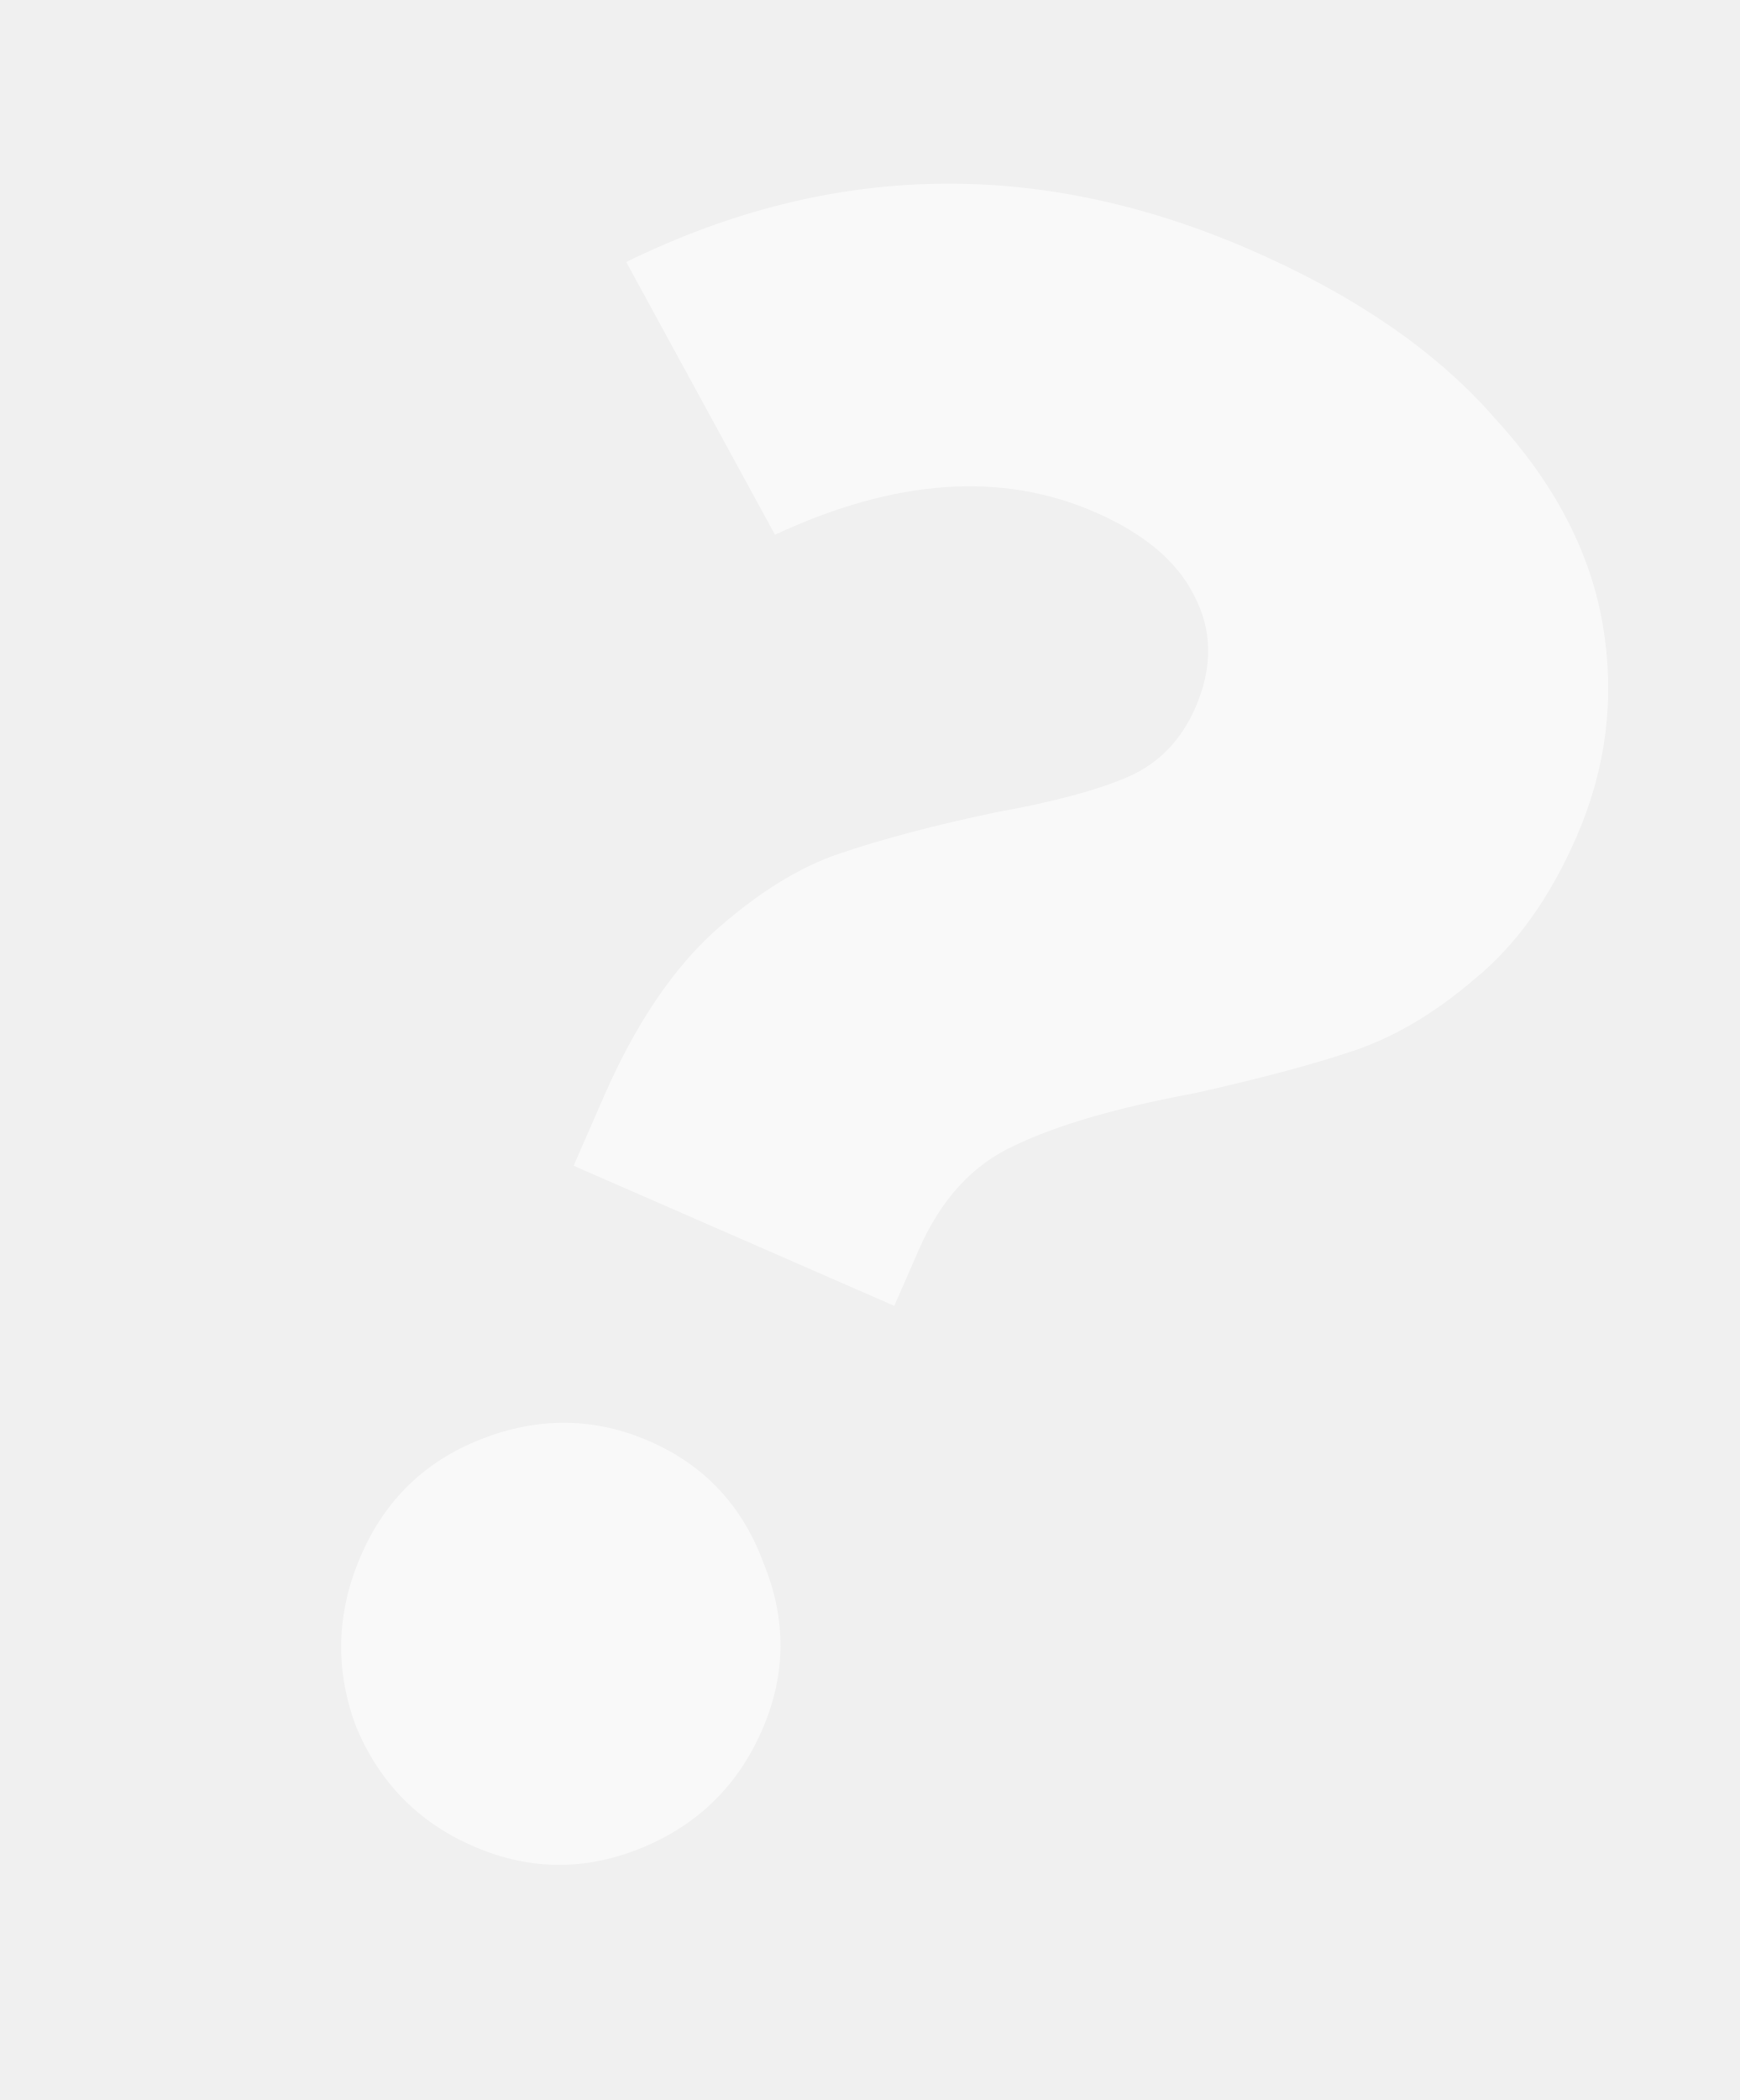
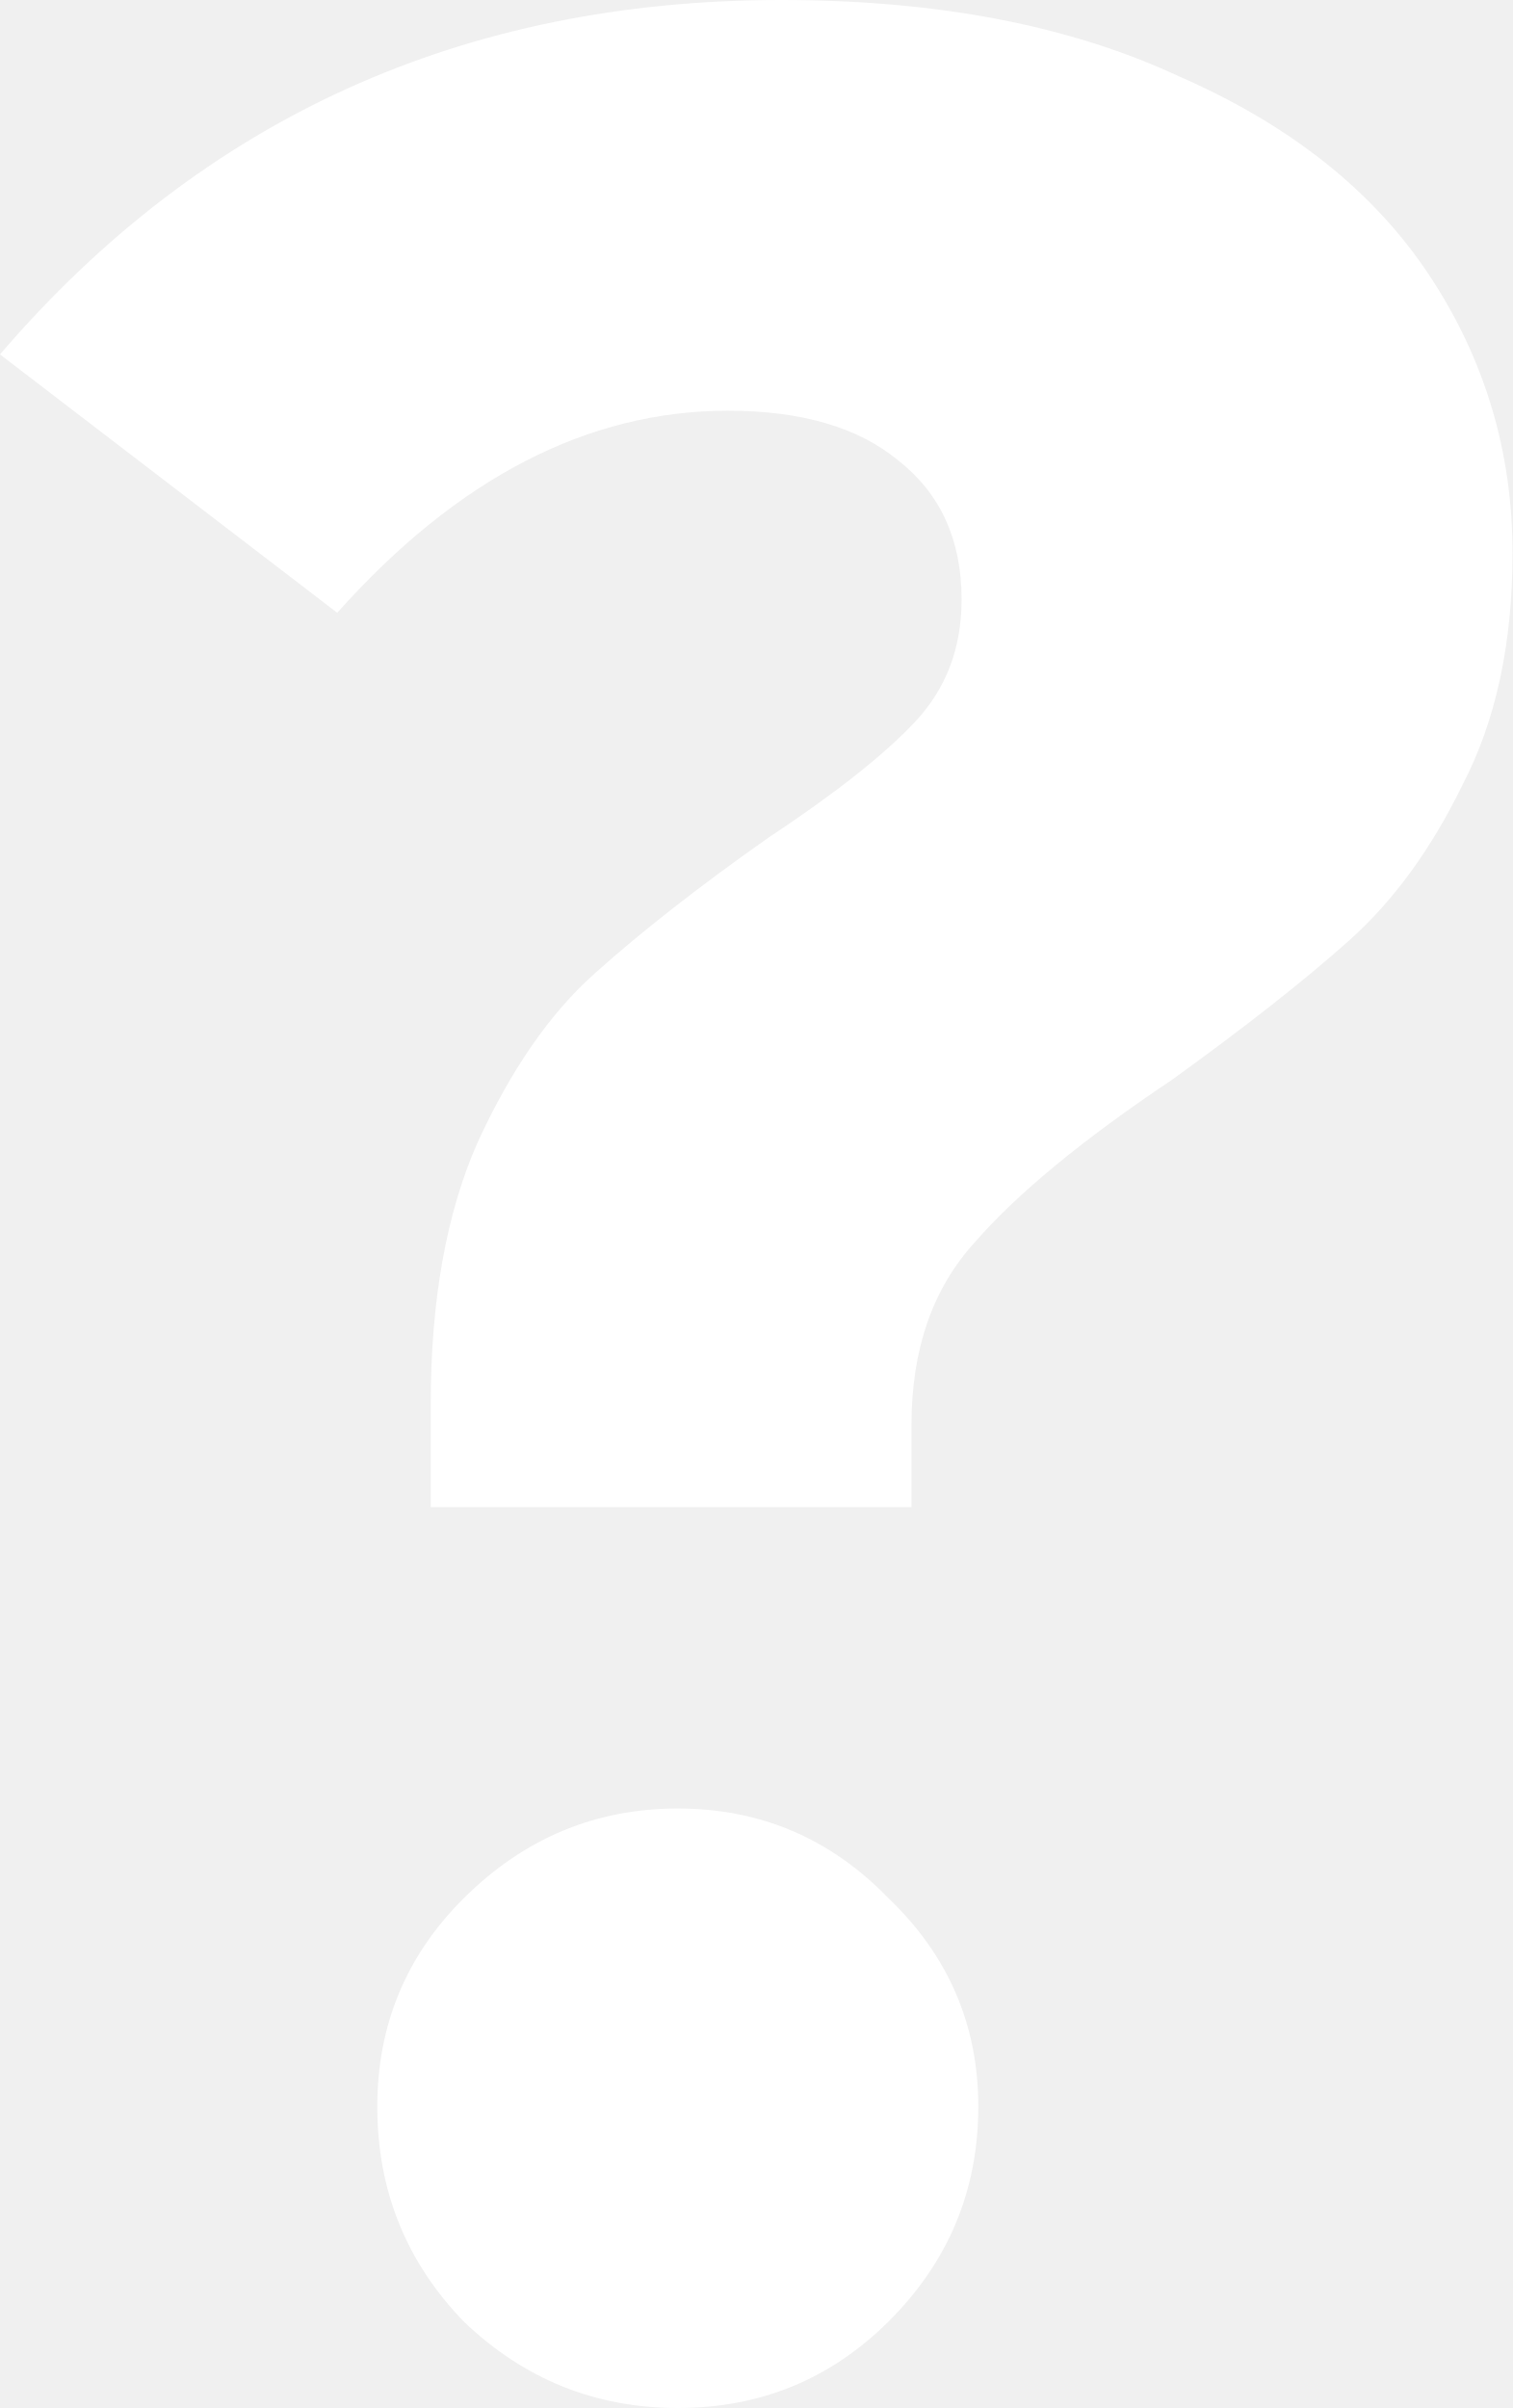
- <svg xmlns="http://www.w3.org/2000/svg" width="58" height="70" viewBox="0 0 58 70" fill="none">
-   <path d="M41.739 8.349C45.204 9.862 47.9 11.721 49.826 13.923C51.824 16.098 53.029 18.399 53.441 20.828C53.854 23.257 53.56 25.615 52.562 27.901C51.672 29.938 50.541 31.515 49.169 32.632C47.846 33.77 46.494 34.57 45.114 35.032C43.733 35.494 41.965 35.965 39.811 36.444C37.244 36.921 35.252 37.5 33.834 38.182C32.438 38.815 31.37 39.976 30.632 41.666L29.818 43.529L19.126 38.858L20.136 36.547C21.156 34.212 22.36 32.4 23.748 31.113C25.207 29.797 26.627 28.909 28.007 28.447C29.459 27.957 31.191 27.5 33.203 27.078C35.123 26.732 36.592 26.338 37.61 25.896C38.629 25.453 39.377 24.685 39.855 23.592C40.441 22.25 40.426 21.001 39.812 19.845C39.246 18.71 38.147 17.786 36.513 17.073C33.395 15.71 29.837 15.961 25.84 17.824L20.88 8.734C27.708 5.385 34.661 5.256 41.739 8.349ZM21.657 48.042C23.489 48.842 24.755 50.194 25.456 52.098C26.228 53.974 26.212 55.831 25.409 57.67C24.584 59.558 23.21 60.881 21.288 61.639C19.436 62.369 17.595 62.334 15.763 61.533C13.932 60.733 12.63 59.395 11.858 57.519C11.157 55.615 11.219 53.719 12.044 51.831C12.847 49.992 14.175 48.708 16.026 47.978C17.949 47.221 19.826 47.242 21.657 48.042Z" fill="white" fill-opacity="0.6" />
+ <svg xmlns="http://www.w3.org/2000/svg" width="49" height="78" viewBox="0 0 49 78" fill="none">
+   <path d="M25.311 0C30.359 0 34.65 0.823 38.183 2.468C41.789 4.041 44.493 6.187 46.296 8.905C48.099 11.623 49 14.627 49 17.918C49 20.85 48.459 23.354 47.377 25.428C46.368 27.502 45.142 29.183 43.7 30.47C42.258 31.758 40.347 33.26 37.967 34.977C35.082 36.908 32.955 38.66 31.585 40.234C30.215 41.736 29.53 43.703 29.53 46.135V48.817H13.954V45.491C13.954 42.129 14.458 39.304 15.468 37.015C16.55 34.655 17.812 32.831 19.254 31.543C20.768 30.184 22.643 28.718 24.879 27.144C27.042 25.714 28.628 24.462 29.638 23.389C30.648 22.316 31.152 20.993 31.152 19.419C31.152 17.488 30.467 15.986 29.097 14.913C27.799 13.84 25.96 13.304 23.581 13.304C19.038 13.304 14.819 15.486 10.925 19.849L0 11.48C6.562 3.827 14.999 0 25.311 0ZM21.958 58.581C24.626 58.581 26.898 59.546 28.773 61.477C30.72 63.337 31.693 65.59 31.693 68.237C31.693 70.955 30.72 73.279 28.773 75.21C26.898 77.07 24.626 78 21.958 78C19.29 78 16.982 77.07 15.035 75.21C13.16 73.279 12.223 70.955 12.223 68.237C12.223 65.59 13.16 63.337 15.035 61.477C16.982 59.546 19.29 58.581 21.958 58.581Z" fill="white" />
</svg>
